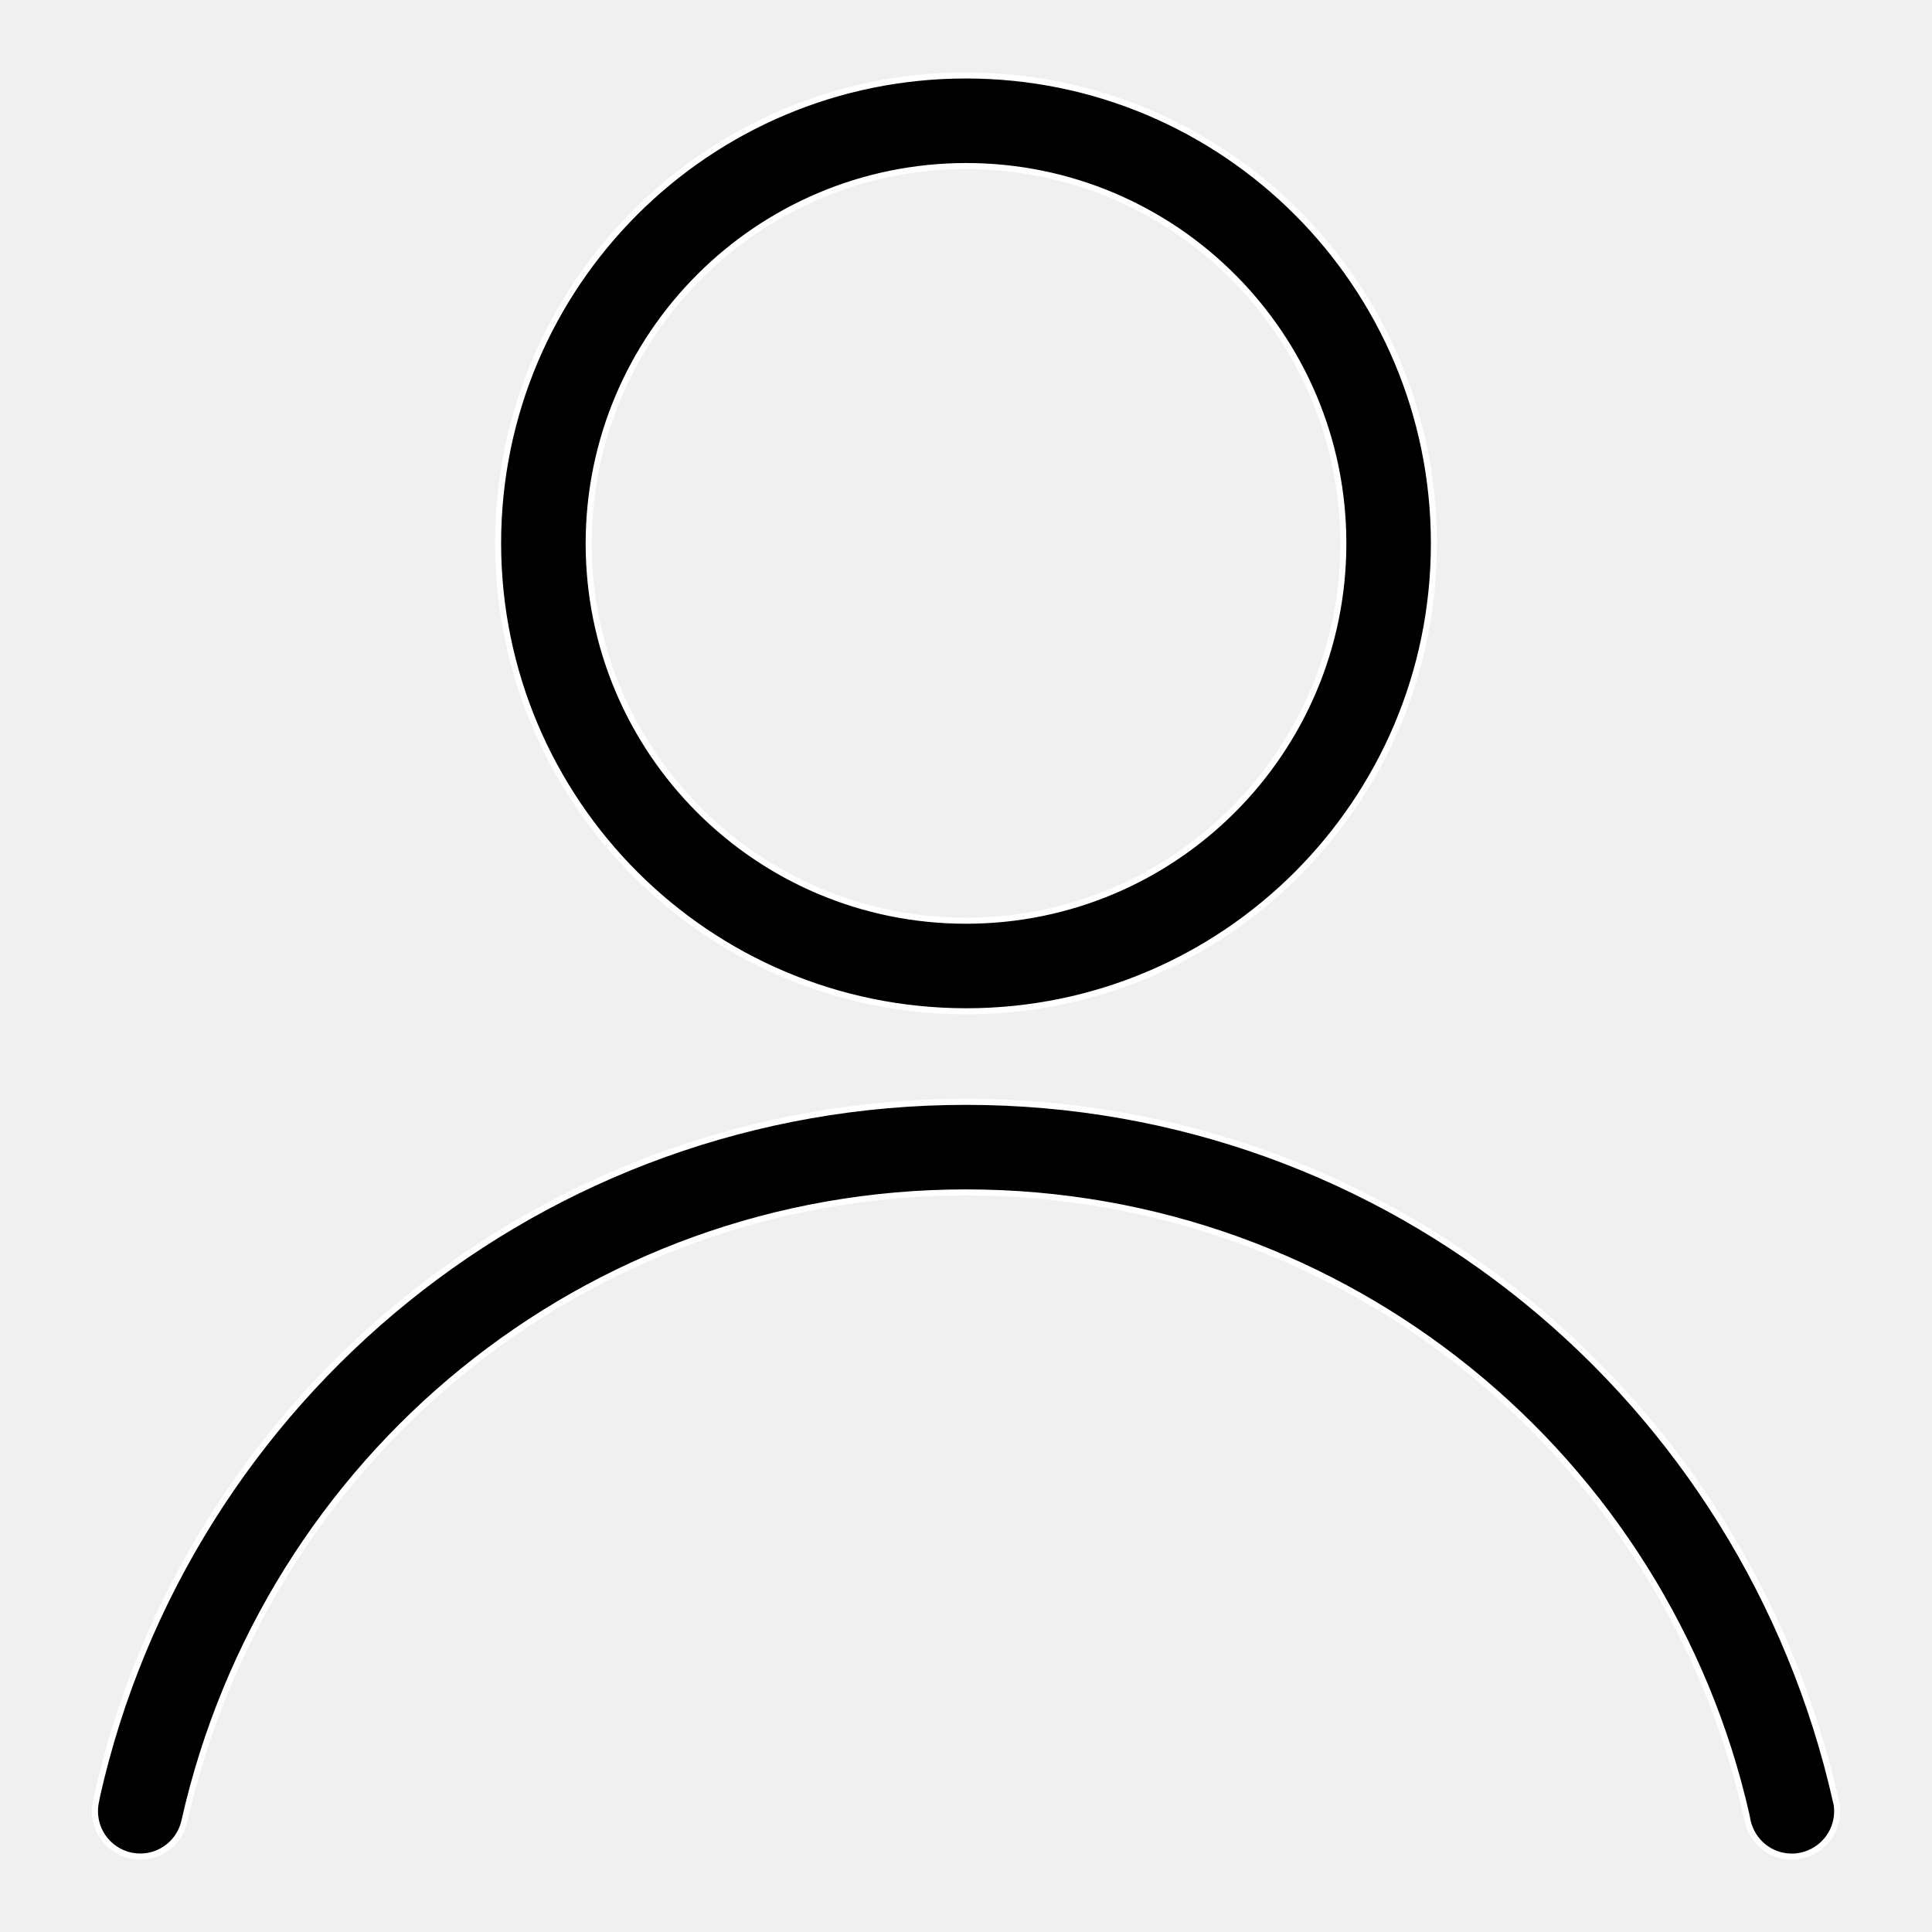
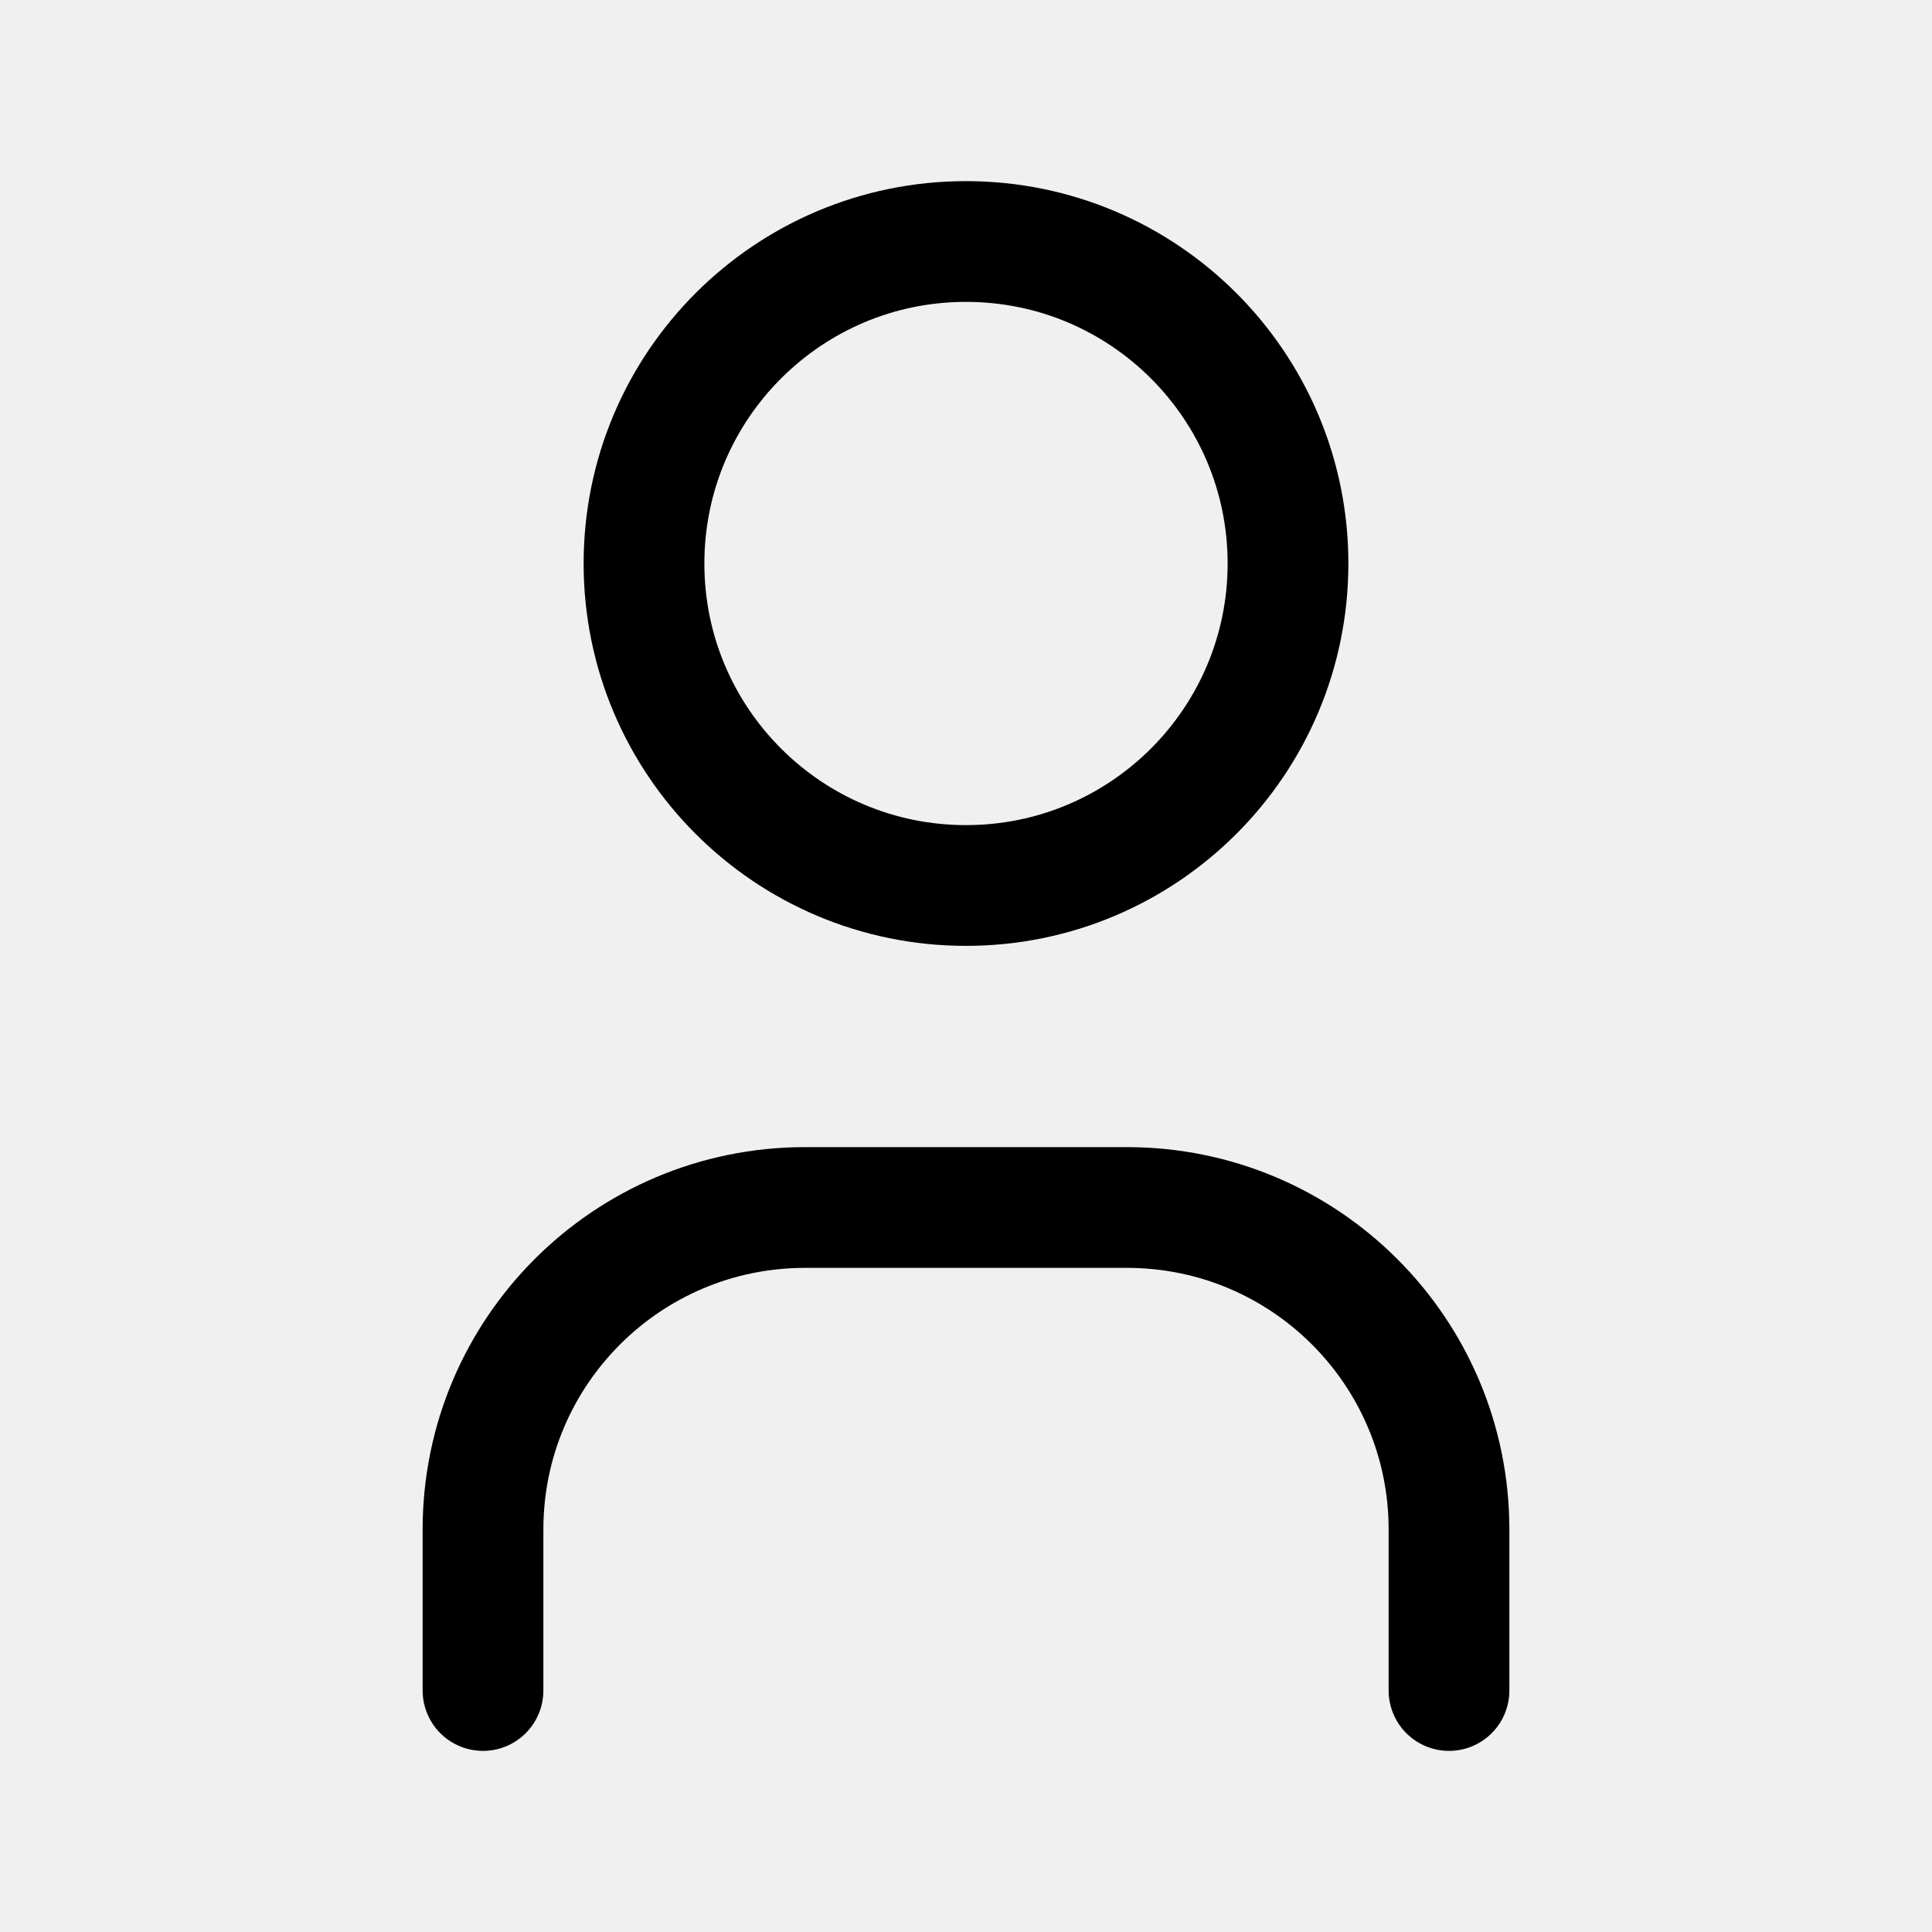
- <svg xmlns="http://www.w3.org/2000/svg" fill="#000000" stroke="#ffffff" stroke-width="0.1" width="800px" height="800px" viewBox="0 0 32 32" version="1.1">
-   <path d="M16 16.75c4.28 0 7.75-3.47 7.75-7.75s-3.47-7.75-7.75-7.75c-4.28 0-7.75 3.47-7.75 7.75v0c0.005 4.278 3.472 7.745 7.75 7.75h0zM16 2.75c3.452 0 6.25 2.798 6.25 6.25s-2.798 6.25-6.25 6.25c-3.452 0-6.25-2.798-6.25-6.25v0c0.004-3.45 2.8-6.246 6.25-6.25h0zM30.41 29.84c-1.503-6.677-7.383-11.59-14.41-11.59s-12.907 4.913-14.391 11.491l-0.019 0.099c-0.011 0.048-0.017 0.103-0.017 0.16 0 0.414 0.336 0.75 0.75 0.75 0.357 0 0.656-0.25 0.731-0.585l0.001-0.005c1.351-5.998 6.633-10.41 12.945-10.41s11.594 4.413 12.929 10.322l0.017 0.089c0.076 0.34 0.374 0.59 0.732 0.59 0 0 0.001 0 0.001 0h-0c0.057-0 0.112-0.007 0.165-0.019l-0.005 0.001c0.34-0.076 0.59-0.375 0.59-0.733 0-0.057-0.006-0.112-0.018-0.165l0.001 0.005z" />
+ <svg xmlns="http://www.w3.org/2000/svg" class="icon icon-tabler icon-tabler-user" width="24" height="24" viewBox="0 0 24 24" stroke-width="1.5" stroke="currentColor" fill="none" stroke-linecap="round" stroke-linejoin="round">
+   <path stroke="none" d="M0 0h24v24H0z" fill="none" />
+   <path d="M8 7a4 4 0 1 0 8 0a4 4 0 0 0 -8 0" />
+   <path d="M6 21v-2a4 4 0 0 1 4 -4h4a4 4 0 0 1 4 4v2" />
</svg>
